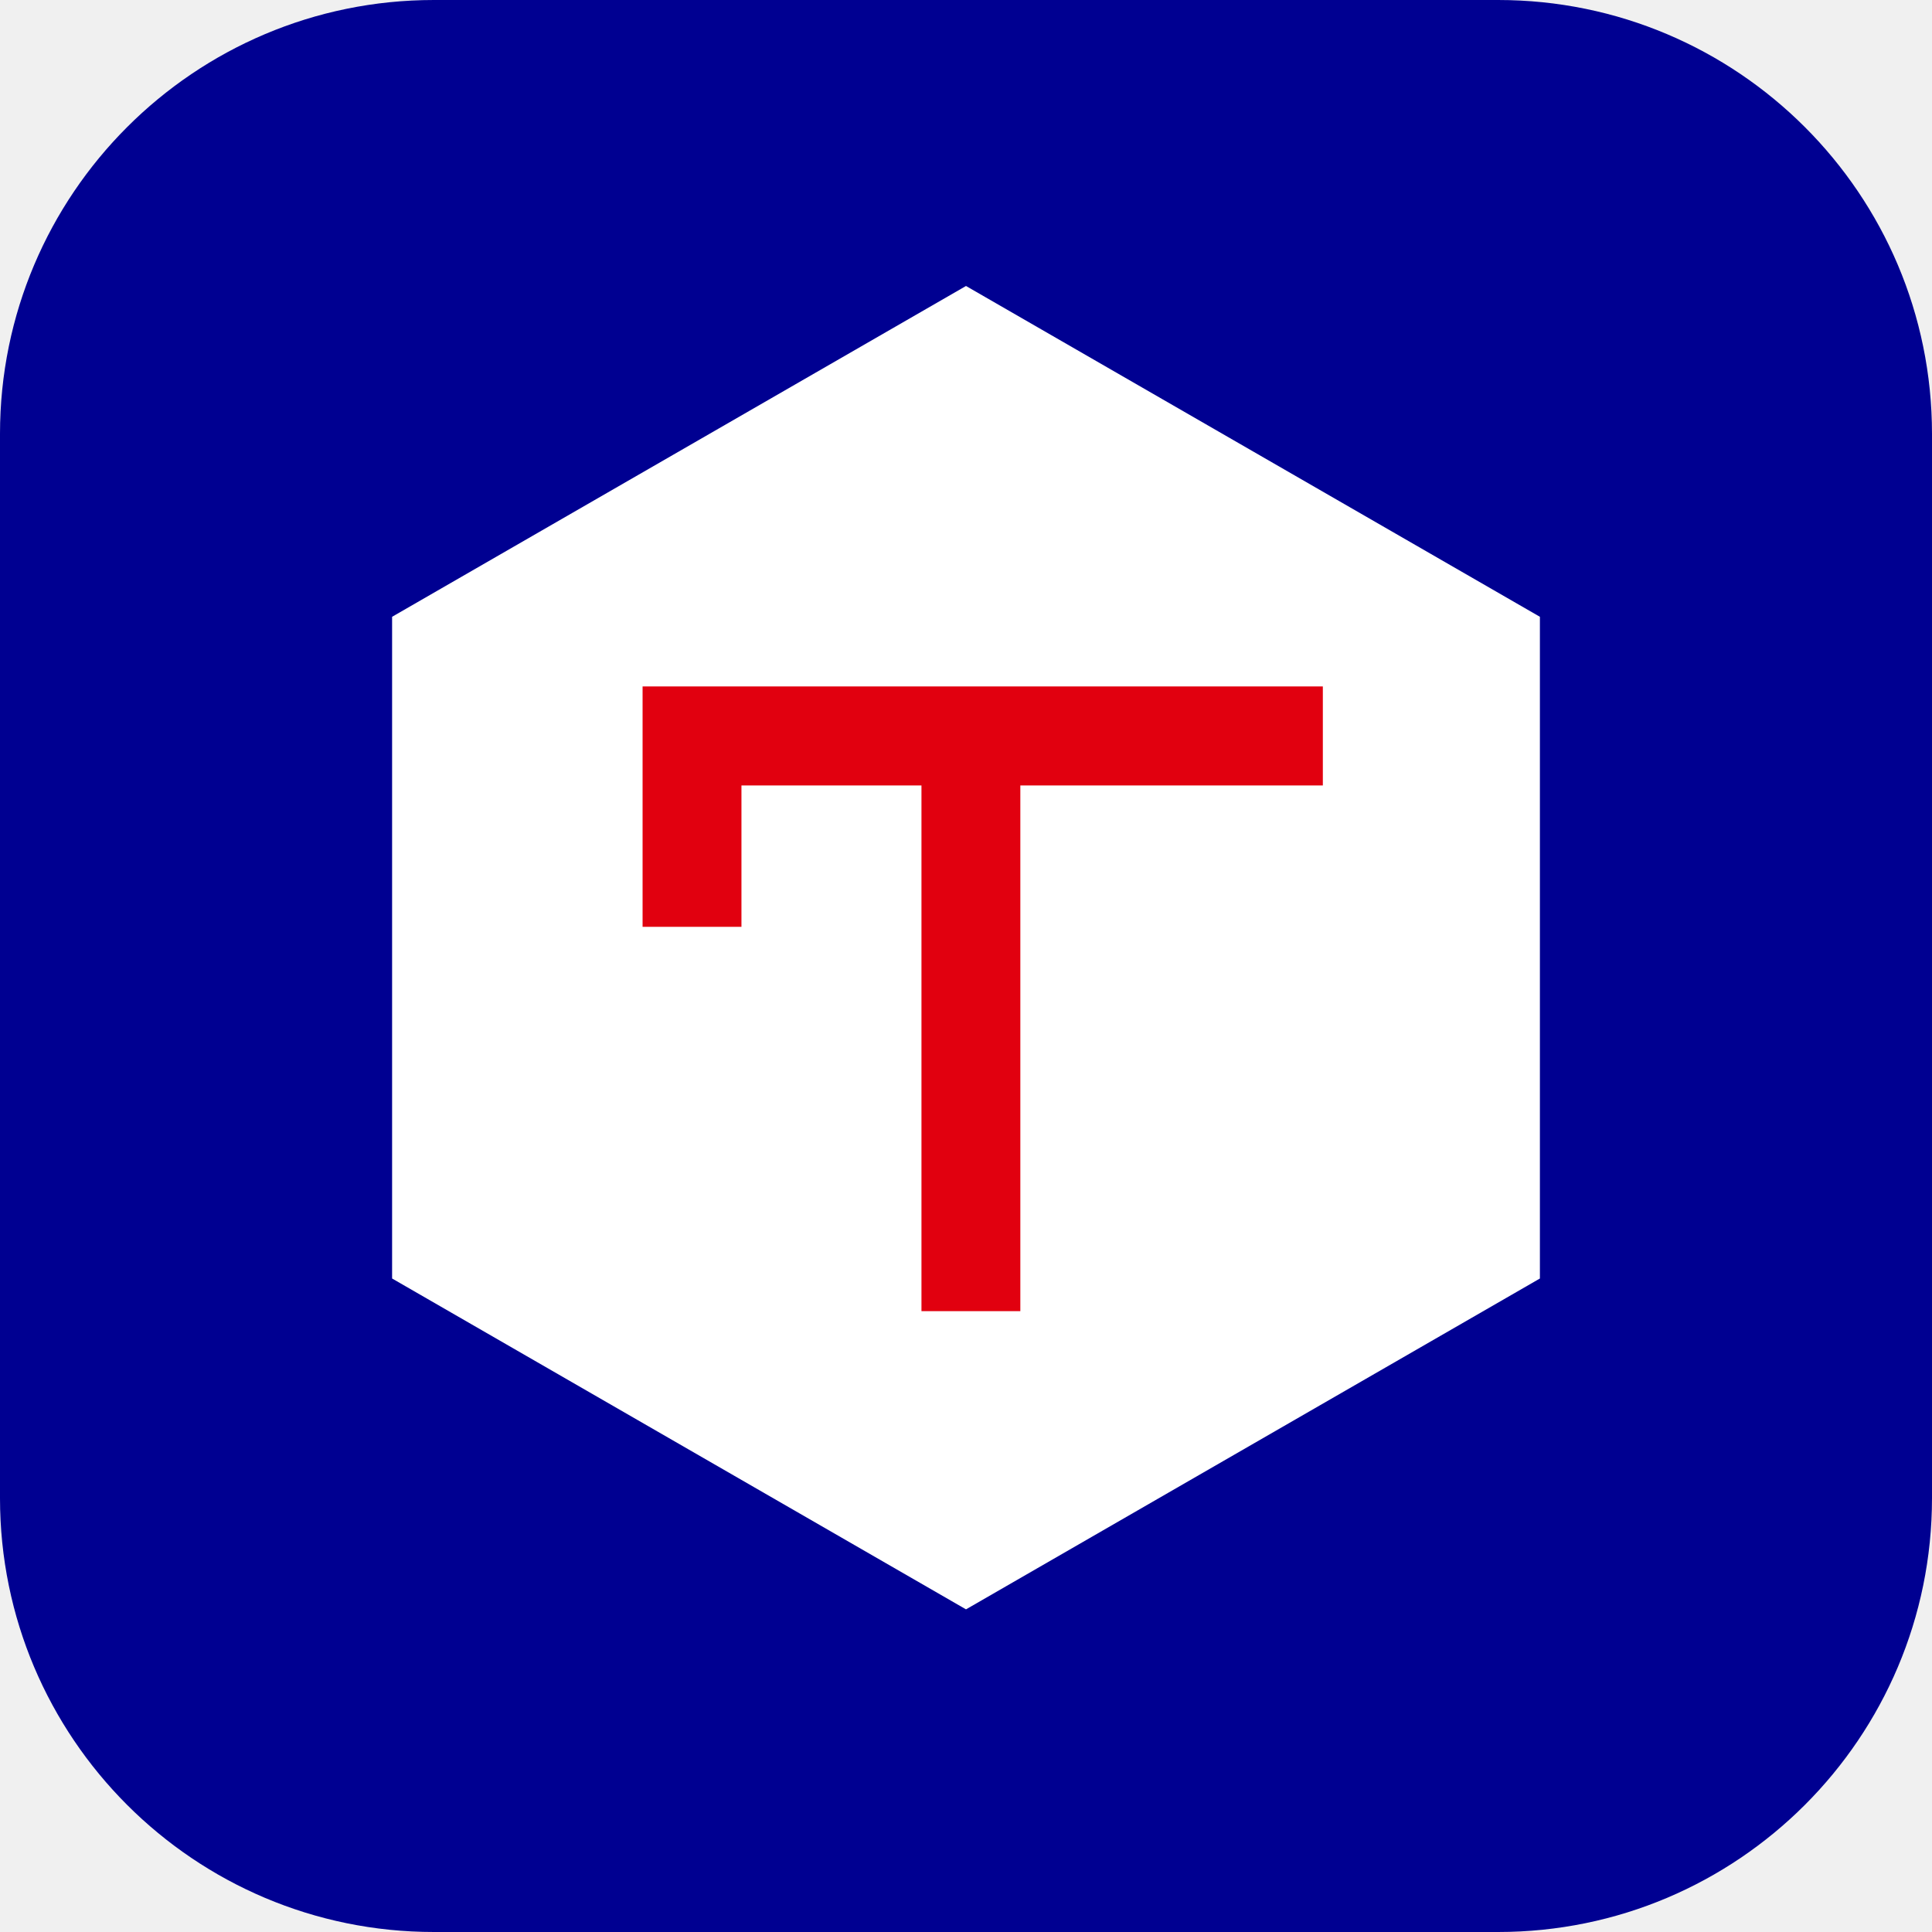
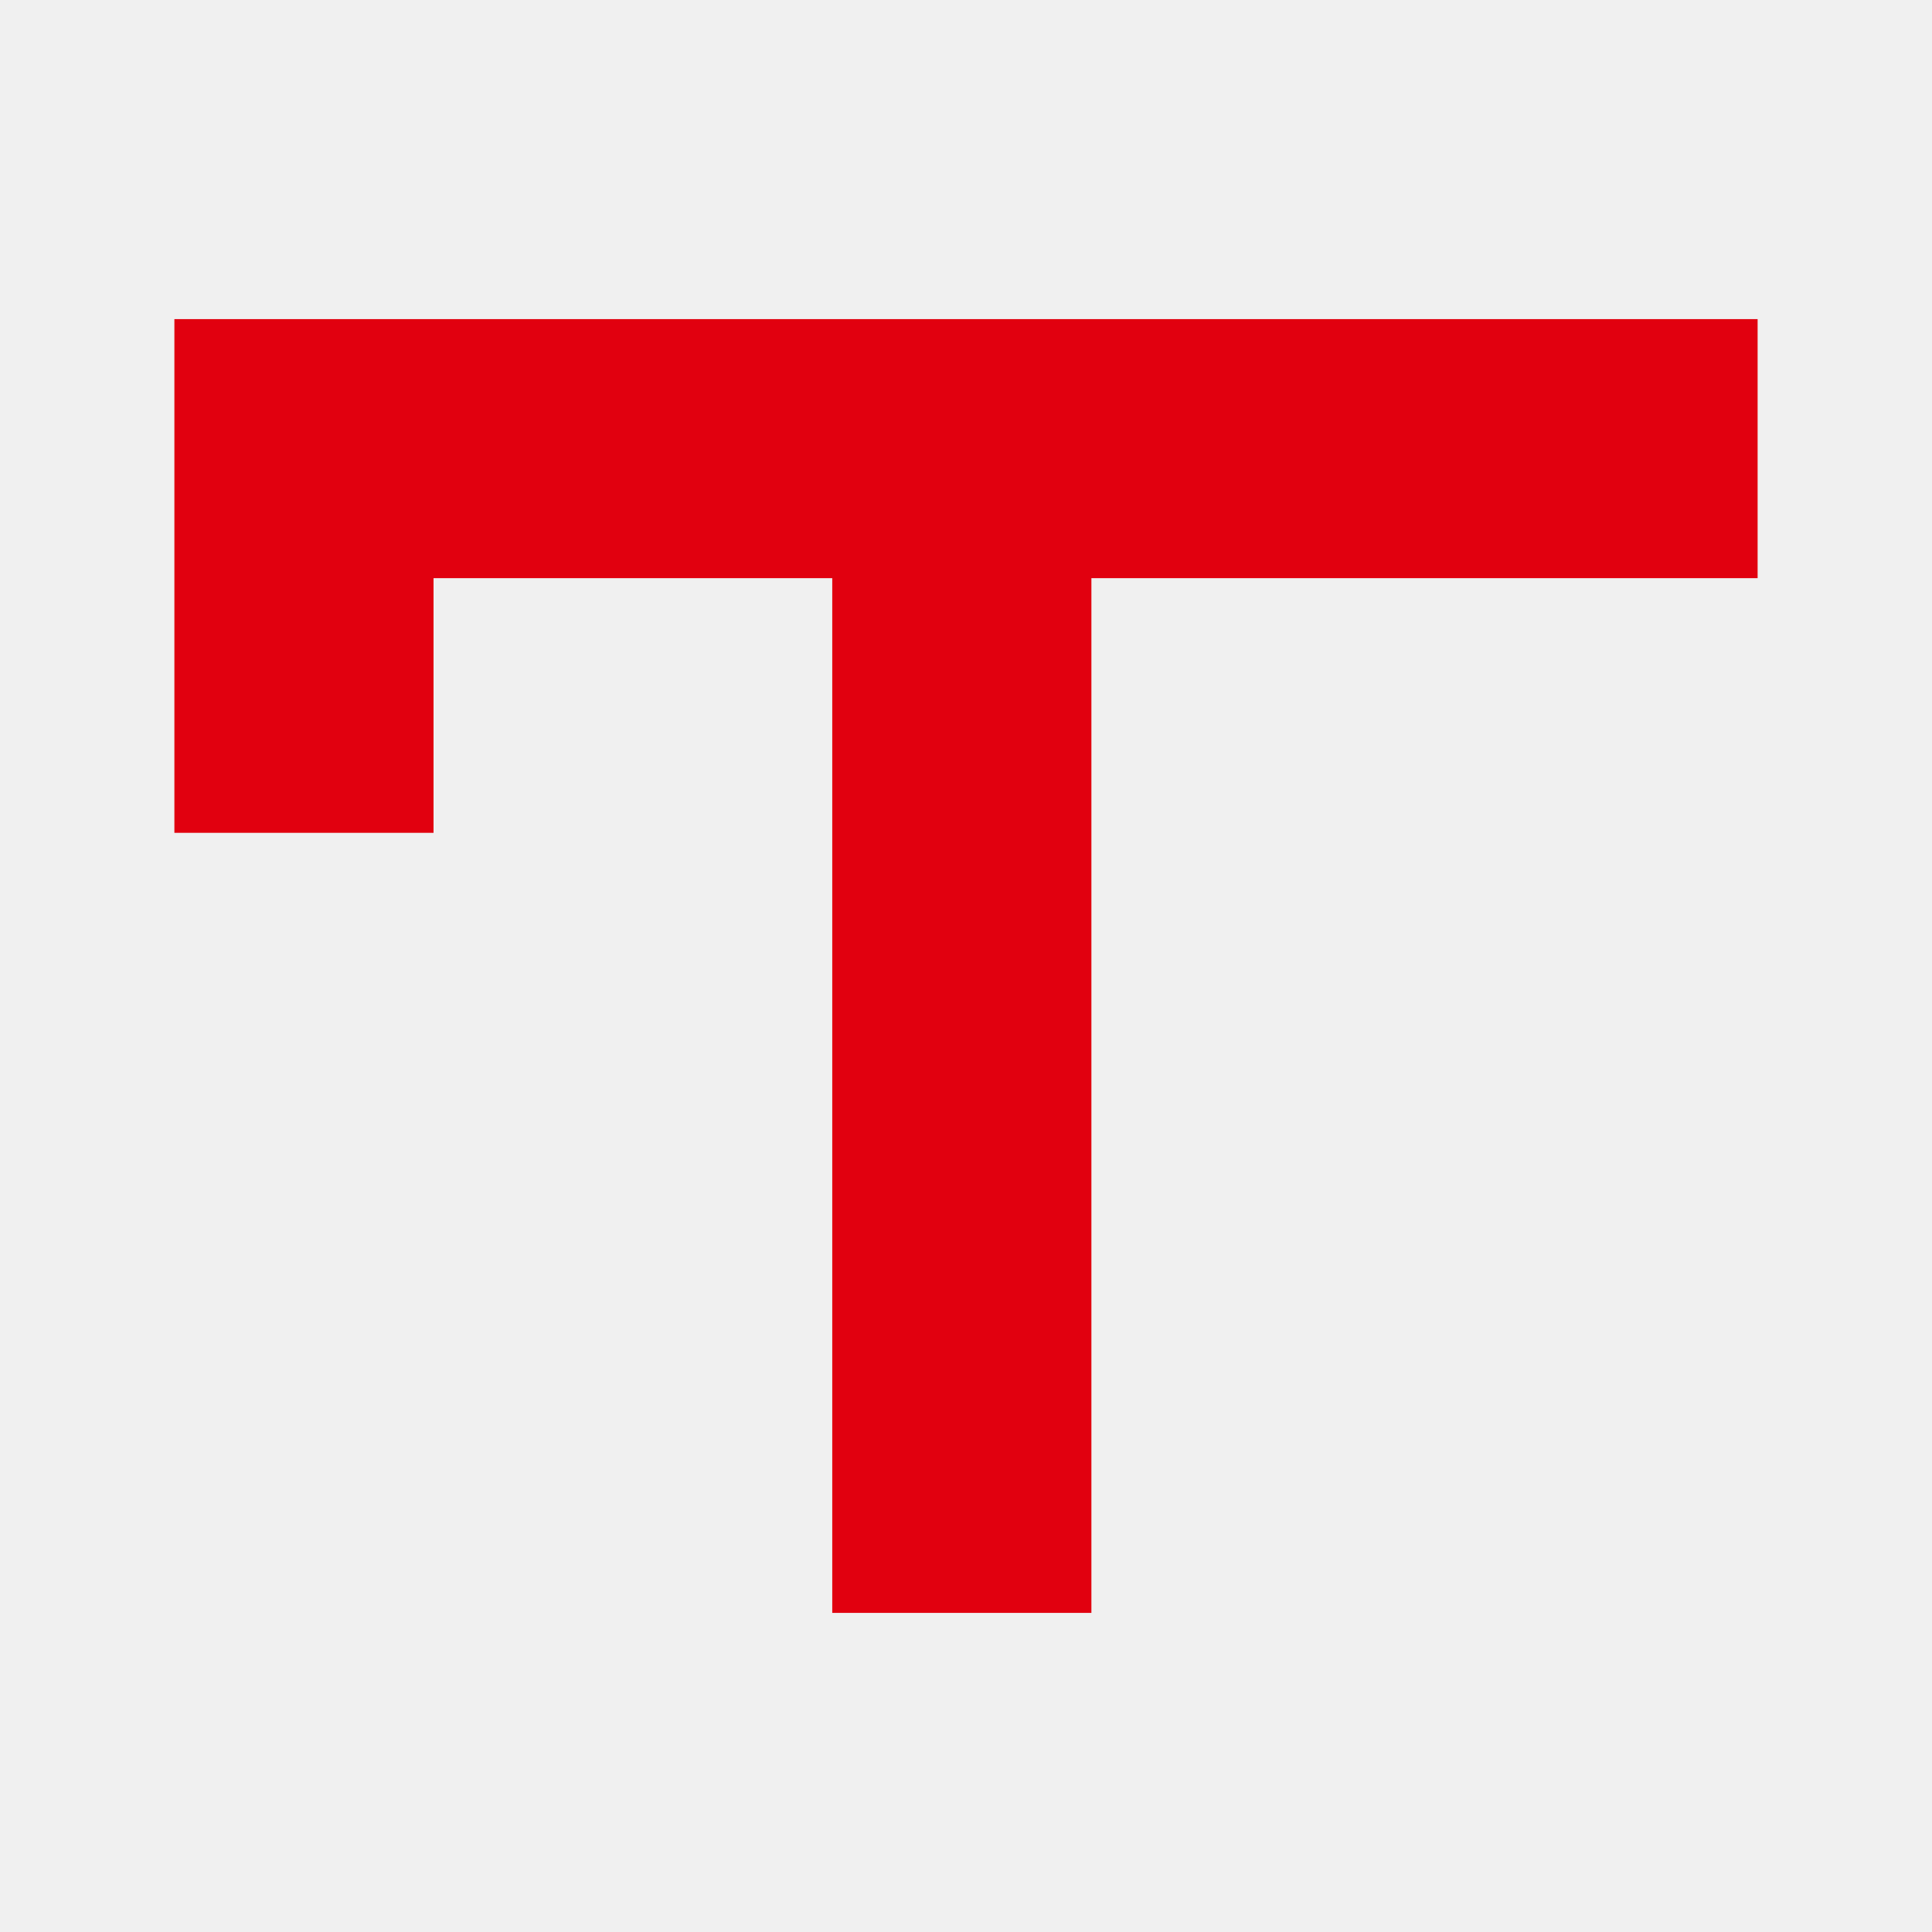
- <svg xmlns="http://www.w3.org/2000/svg" width="40" height="40" viewBox="0 0 40 40" fill="none">
-   <path d="M31.016 0H8.984C4.023 0 0 4.023 0 8.984V31.016C0 35.977 4.023 40 8.984 40H31.016C35.977 40 40 35.977 40 31.016V8.984C40 4.023 35.977 0 31.016 0Z" fill="#000091" />
-   <path d="M31.882 26.47L20 33.32L8.118 26.47V12.77L20 5.921L31.882 12.77V26.47Z" fill="white" />
-   <path d="M21.125 15.236H19.078V27.146H21.125V15.236Z" fill="#E1000F" />
-   <path d="M15.351 19.189H13.304V14.212H27.388V16.262H15.351V19.189Z" fill="#E1000F" />
+ <svg xmlns="http://www.w3.org/2000/svg" width="48" height="48" viewBox="0 0 560 560" fill="none" version="1.1" id="svg2">
+   <g clip-path="url(#clip0_3194_4396)" transform="translate(-59.461 -57.508)" id="g1">
+     <path fill-rule="evenodd" clip-rule="evenodd" d="M375.808 225.088v299.928h-75.115V225.088H185.124v73.811h-75.116V149.988h458.906v75.1z" fill="#e1000f" id="path1" />
+   </g>
+   <defs id="defs1">
+     <clipPath id="clip0_3194_4396">
+       <path fill="#fff" transform="translate(110 150)" d="M0 0h460v378H0z" id="path2" />
+     </clipPath>
+   </defs>
</svg>
